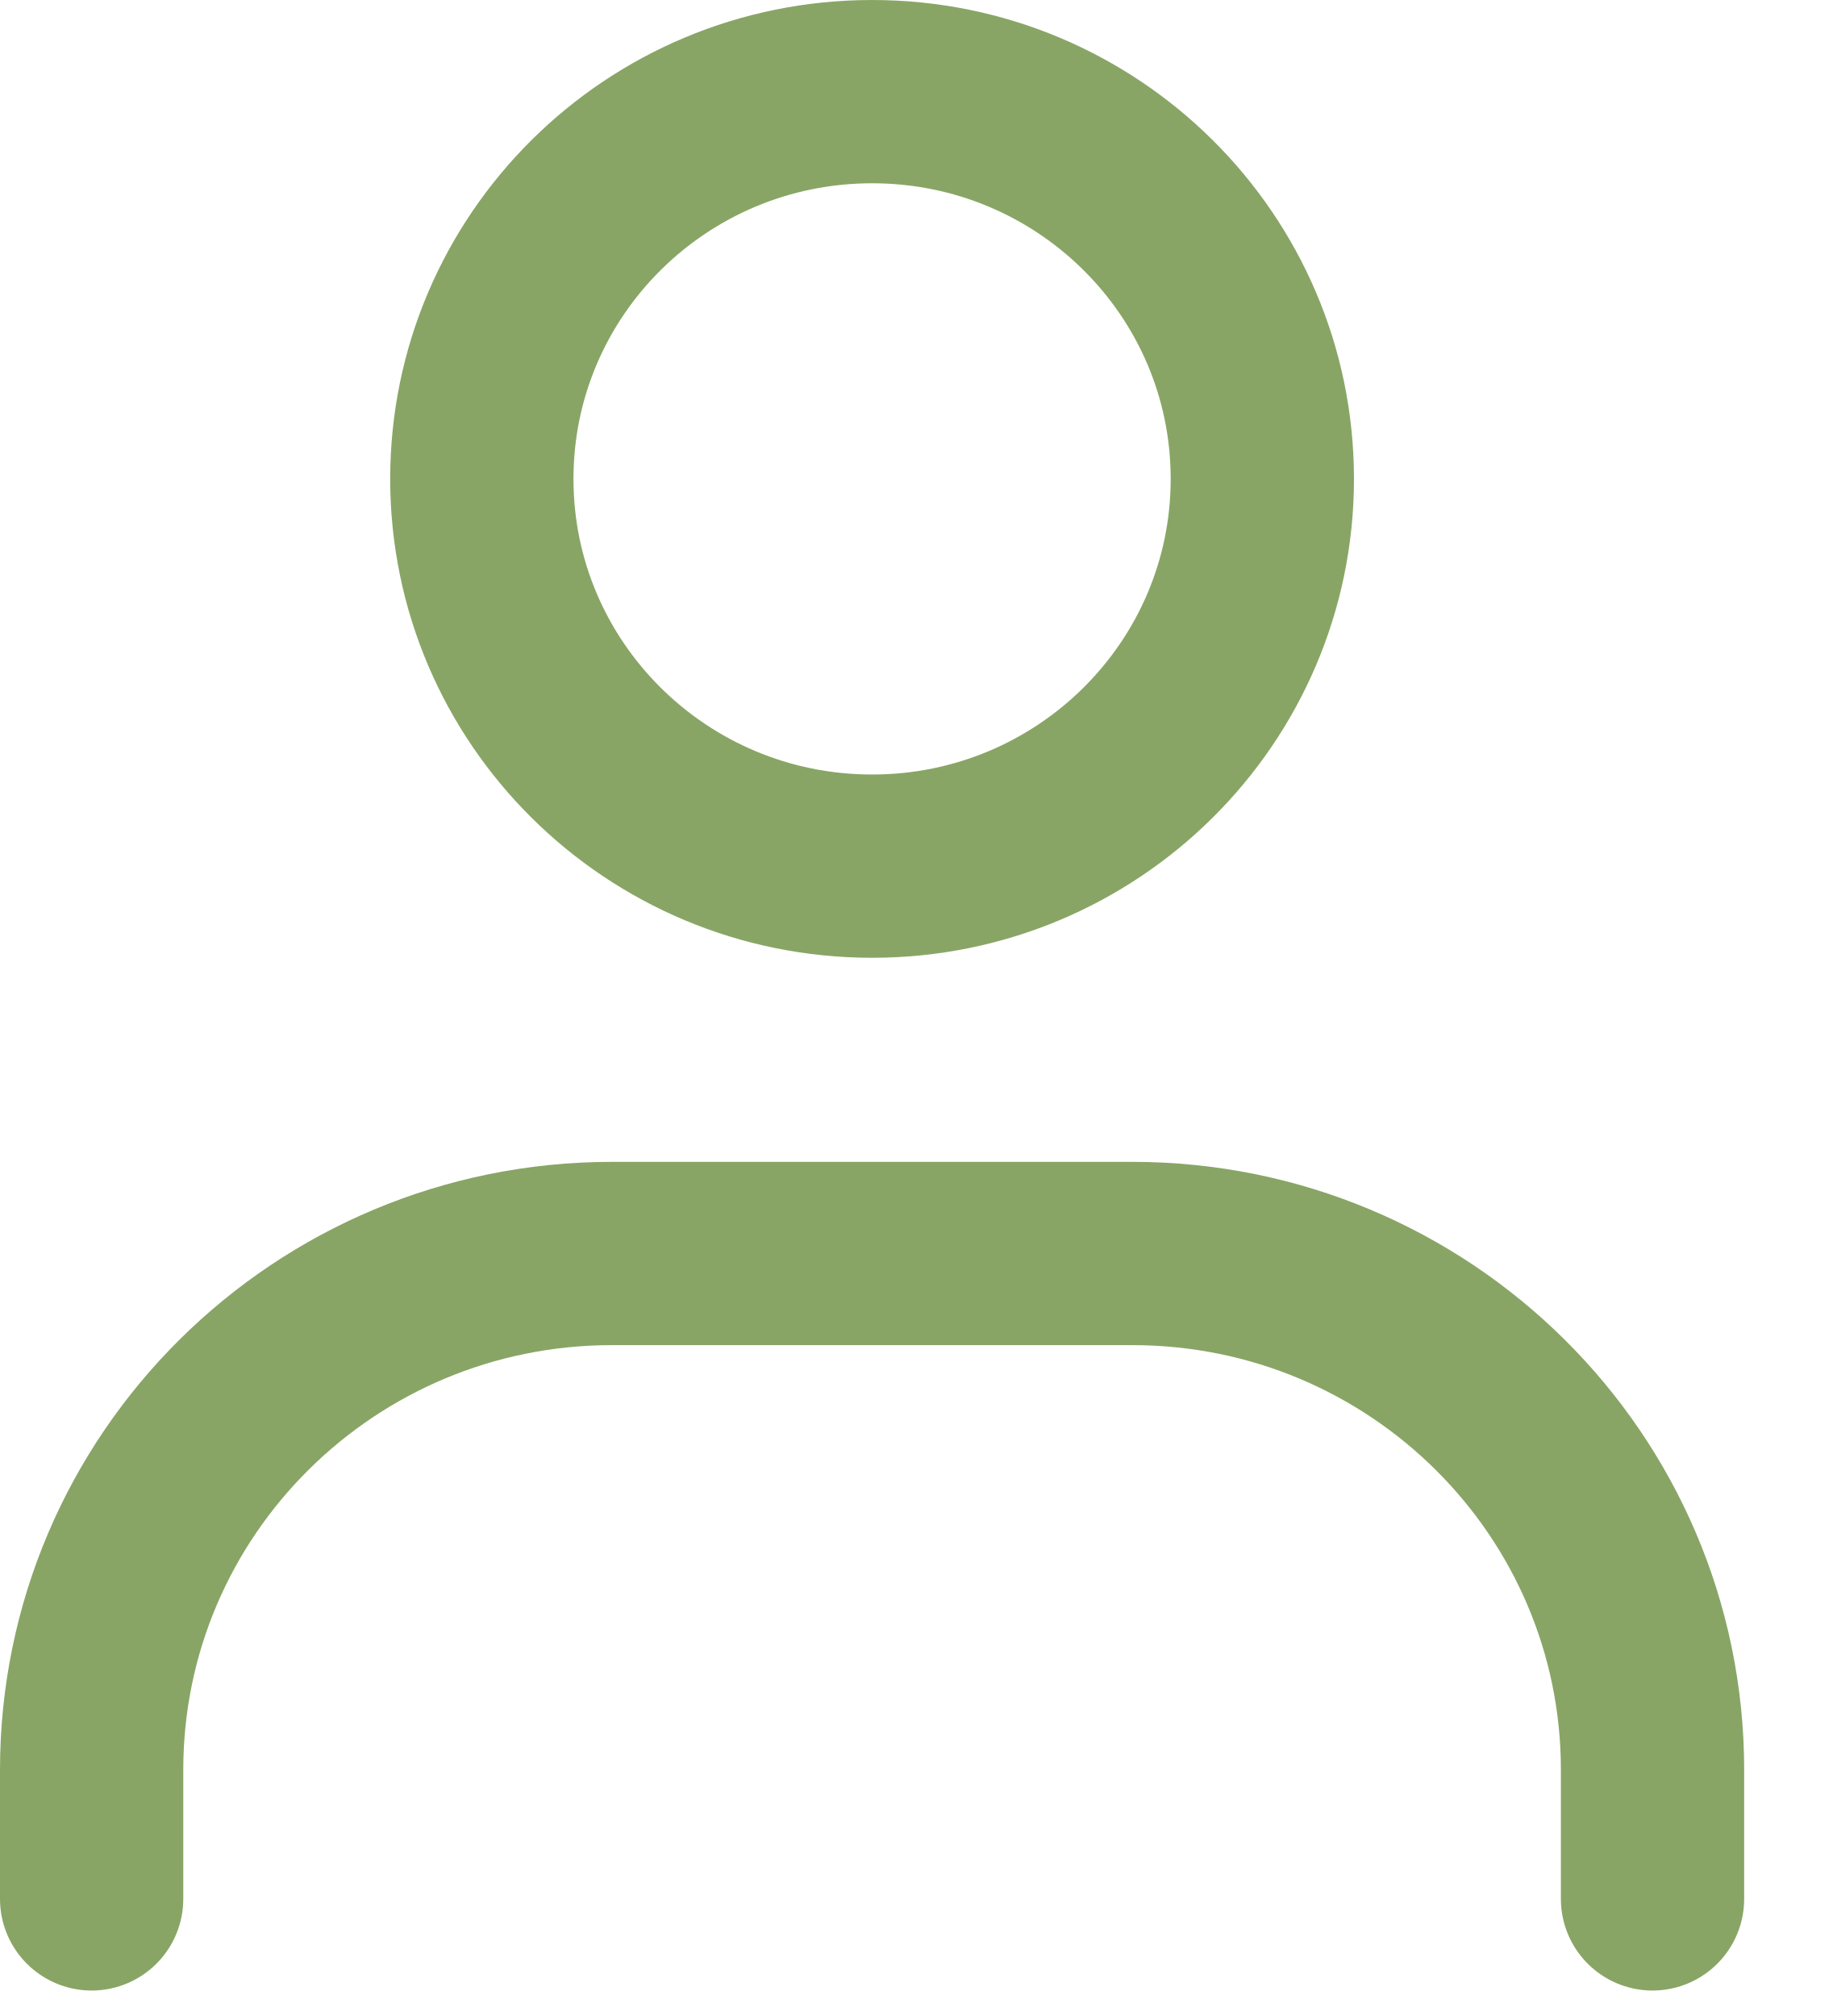
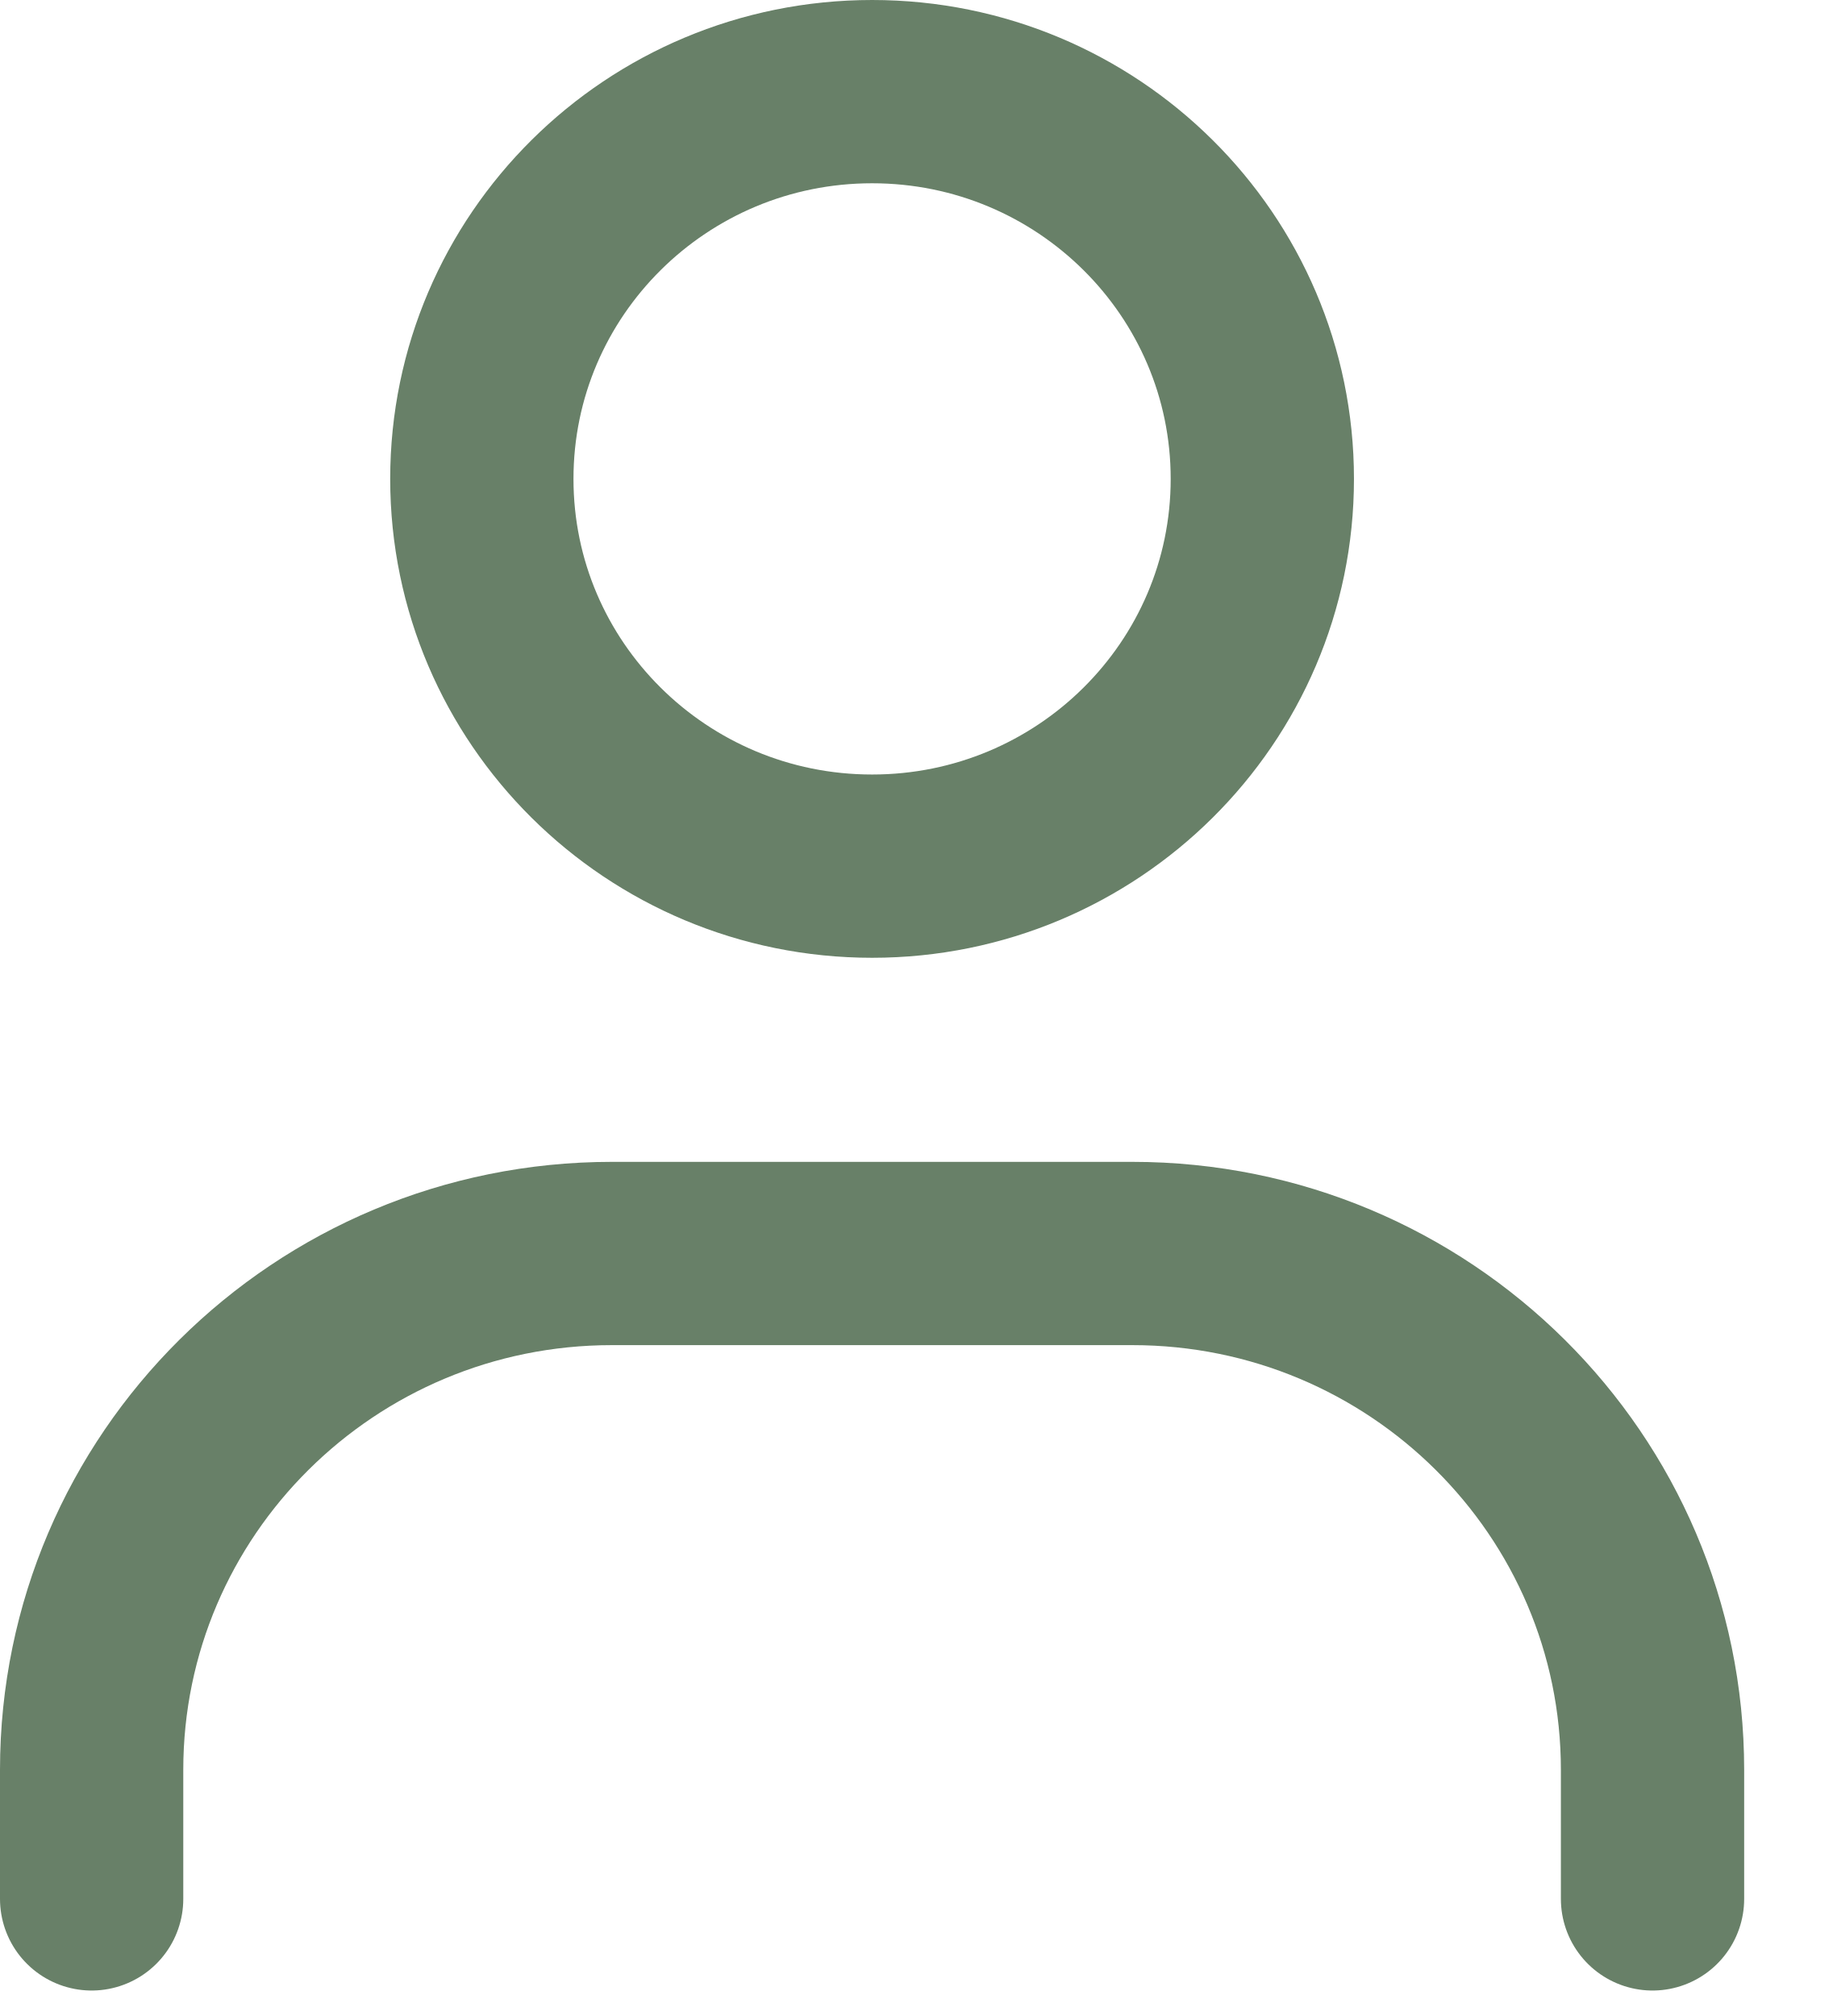
<svg xmlns="http://www.w3.org/2000/svg" width="20" height="22" viewBox="0 0 20 22" fill="none">
-   <path d="M1 20.722V19.314C1 16.202 3.542 13.679 6.678 13.679H12.356C15.491 13.679 18.033 16.202 18.033 19.314V20.722" stroke="#88A565" stroke-width="2" stroke-linecap="round" />
-   <path d="M9.517 9.452C7.165 9.452 5.258 7.56 5.258 5.226C5.258 2.892 7.165 1 9.517 1C11.868 1 13.775 2.892 13.775 5.226C13.775 7.56 11.868 9.452 9.517 9.452Z" stroke="#88A565" stroke-width="2" stroke-linecap="round" />
+   <path d="M1 20.722V19.314C1 16.202 3.542 13.679 6.678 13.679H12.356C15.491 13.679 18.033 16.202 18.033 19.314V20.722" stroke="#688068" stroke-width="2" stroke-linecap="round" />
+   <path d="M9.517 9.452C7.165 9.452 5.258 7.56 5.258 5.226C5.258 2.892 7.165 1 9.517 1C11.868 1 13.775 2.892 13.775 5.226C13.775 7.56 11.868 9.452 9.517 9.452Z" stroke="#688068" stroke-width="2" stroke-linecap="round" />
</svg>
